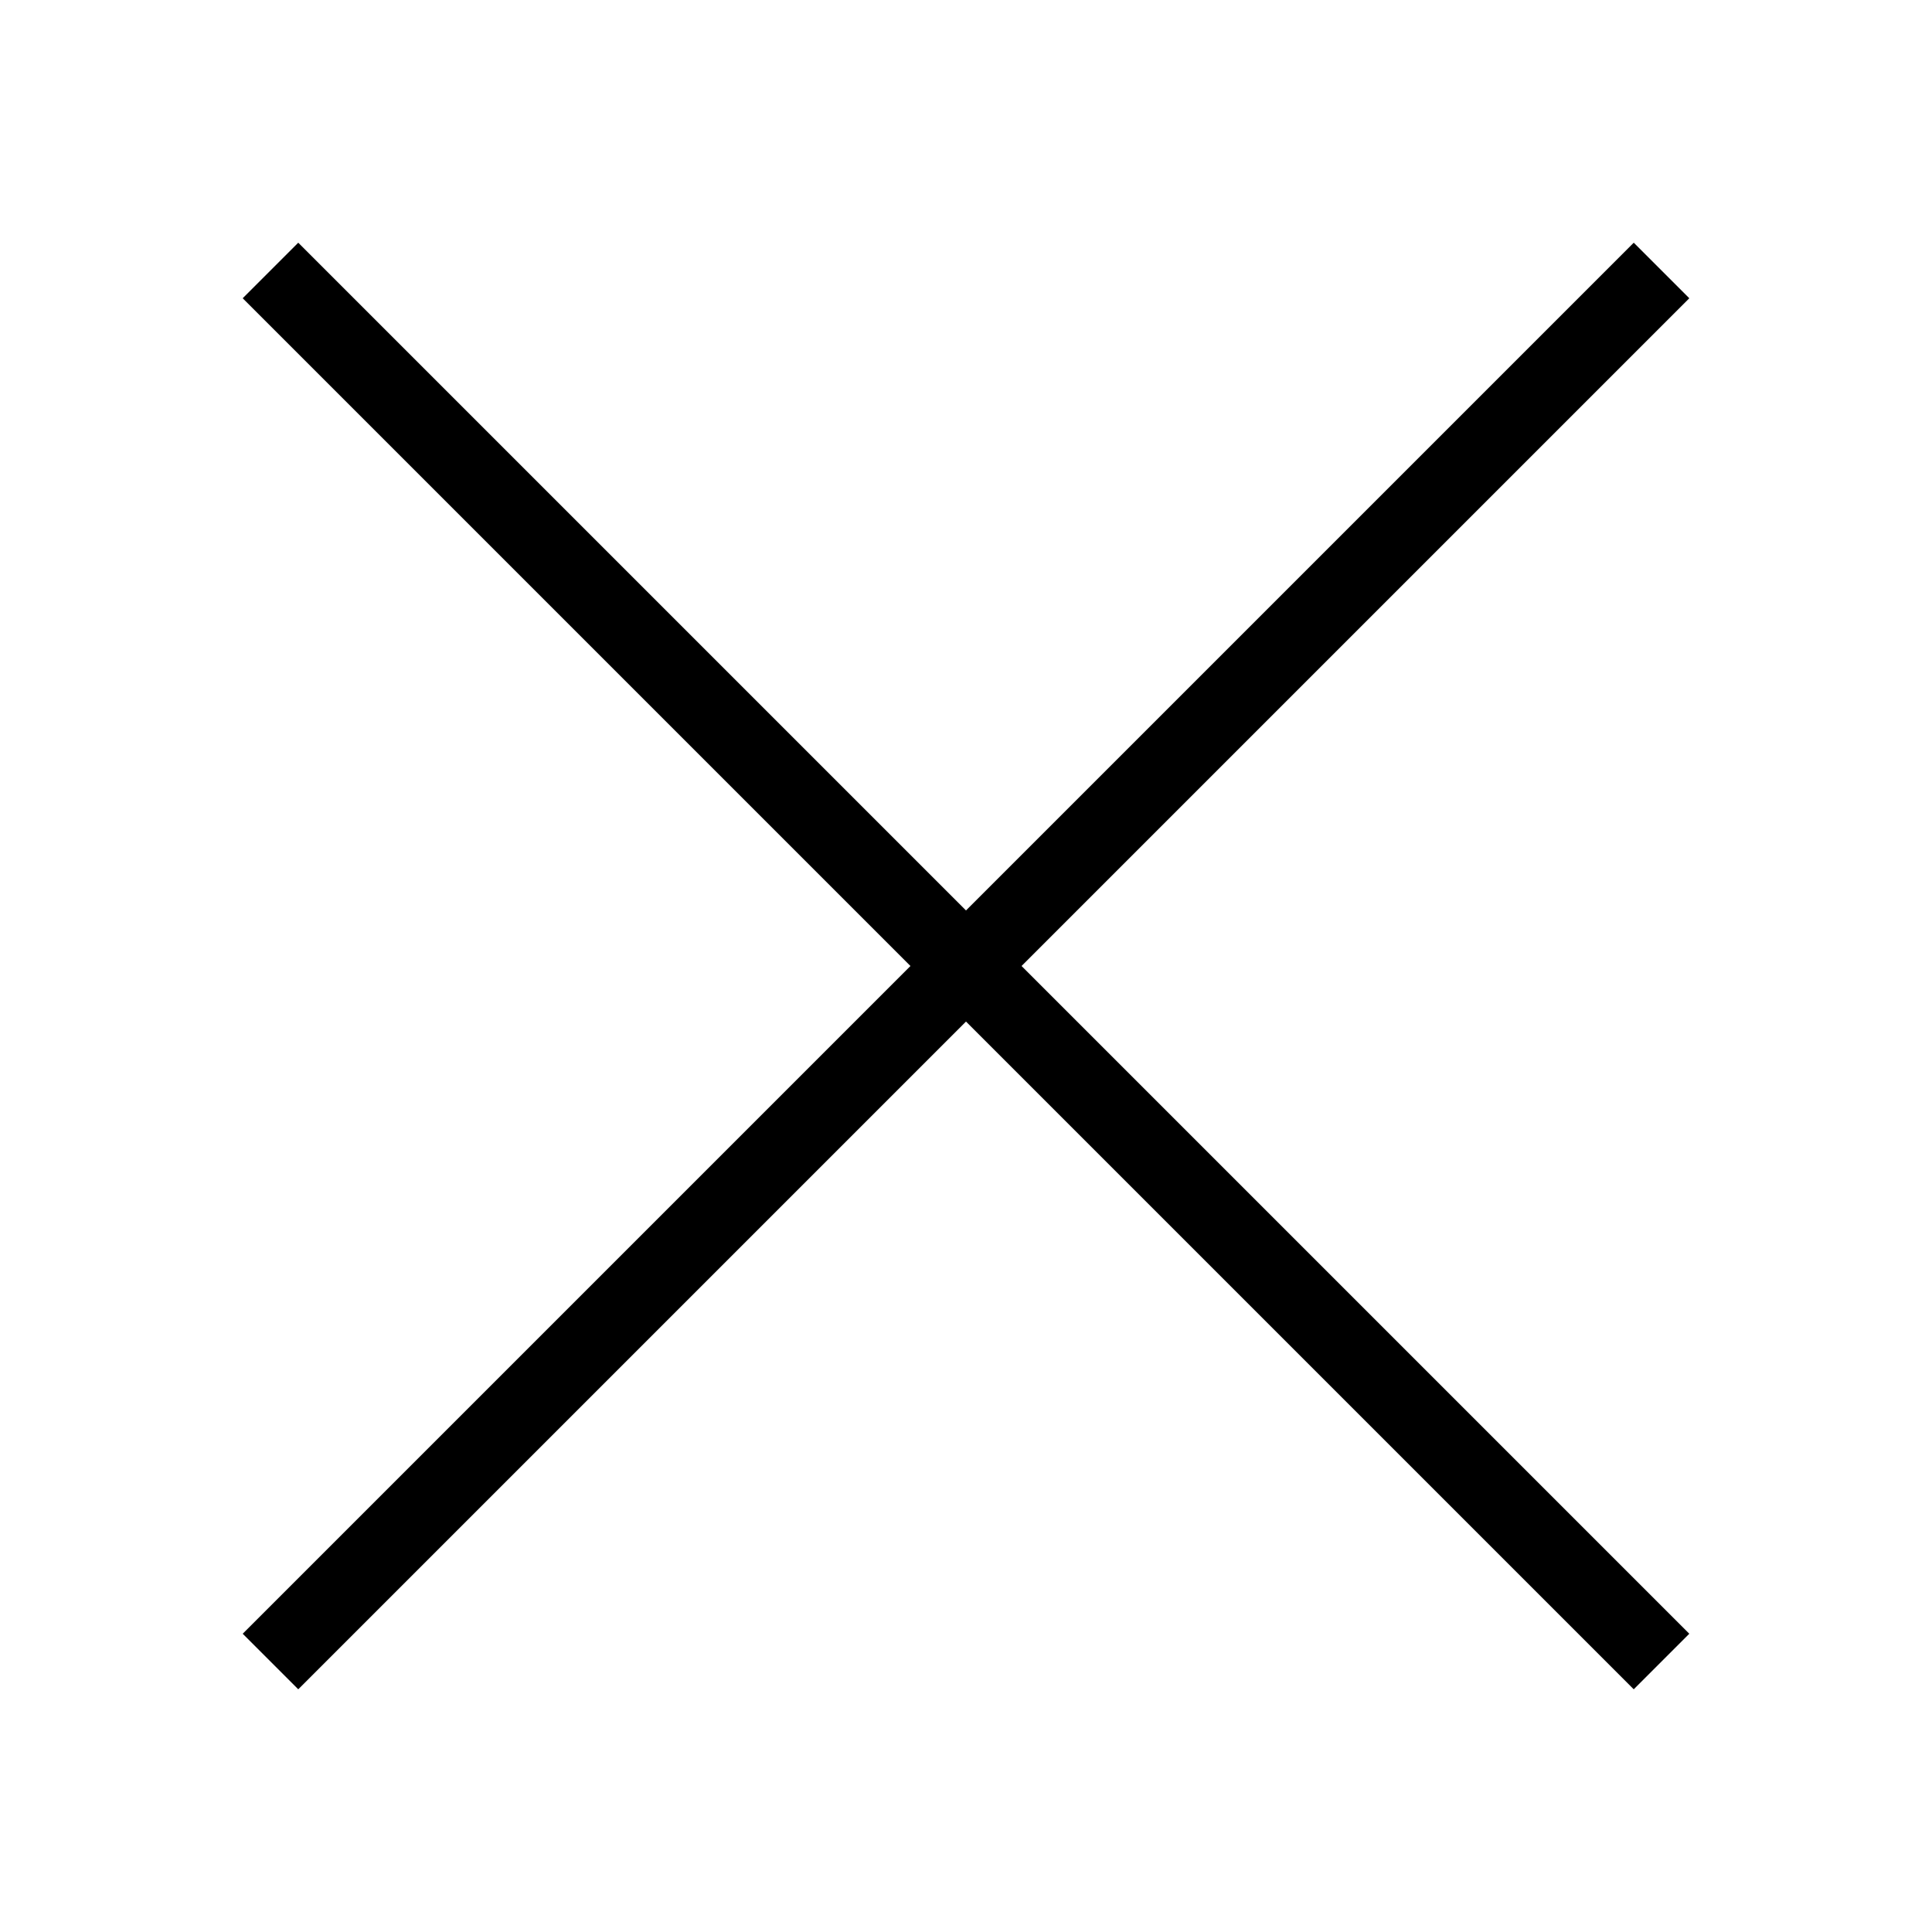
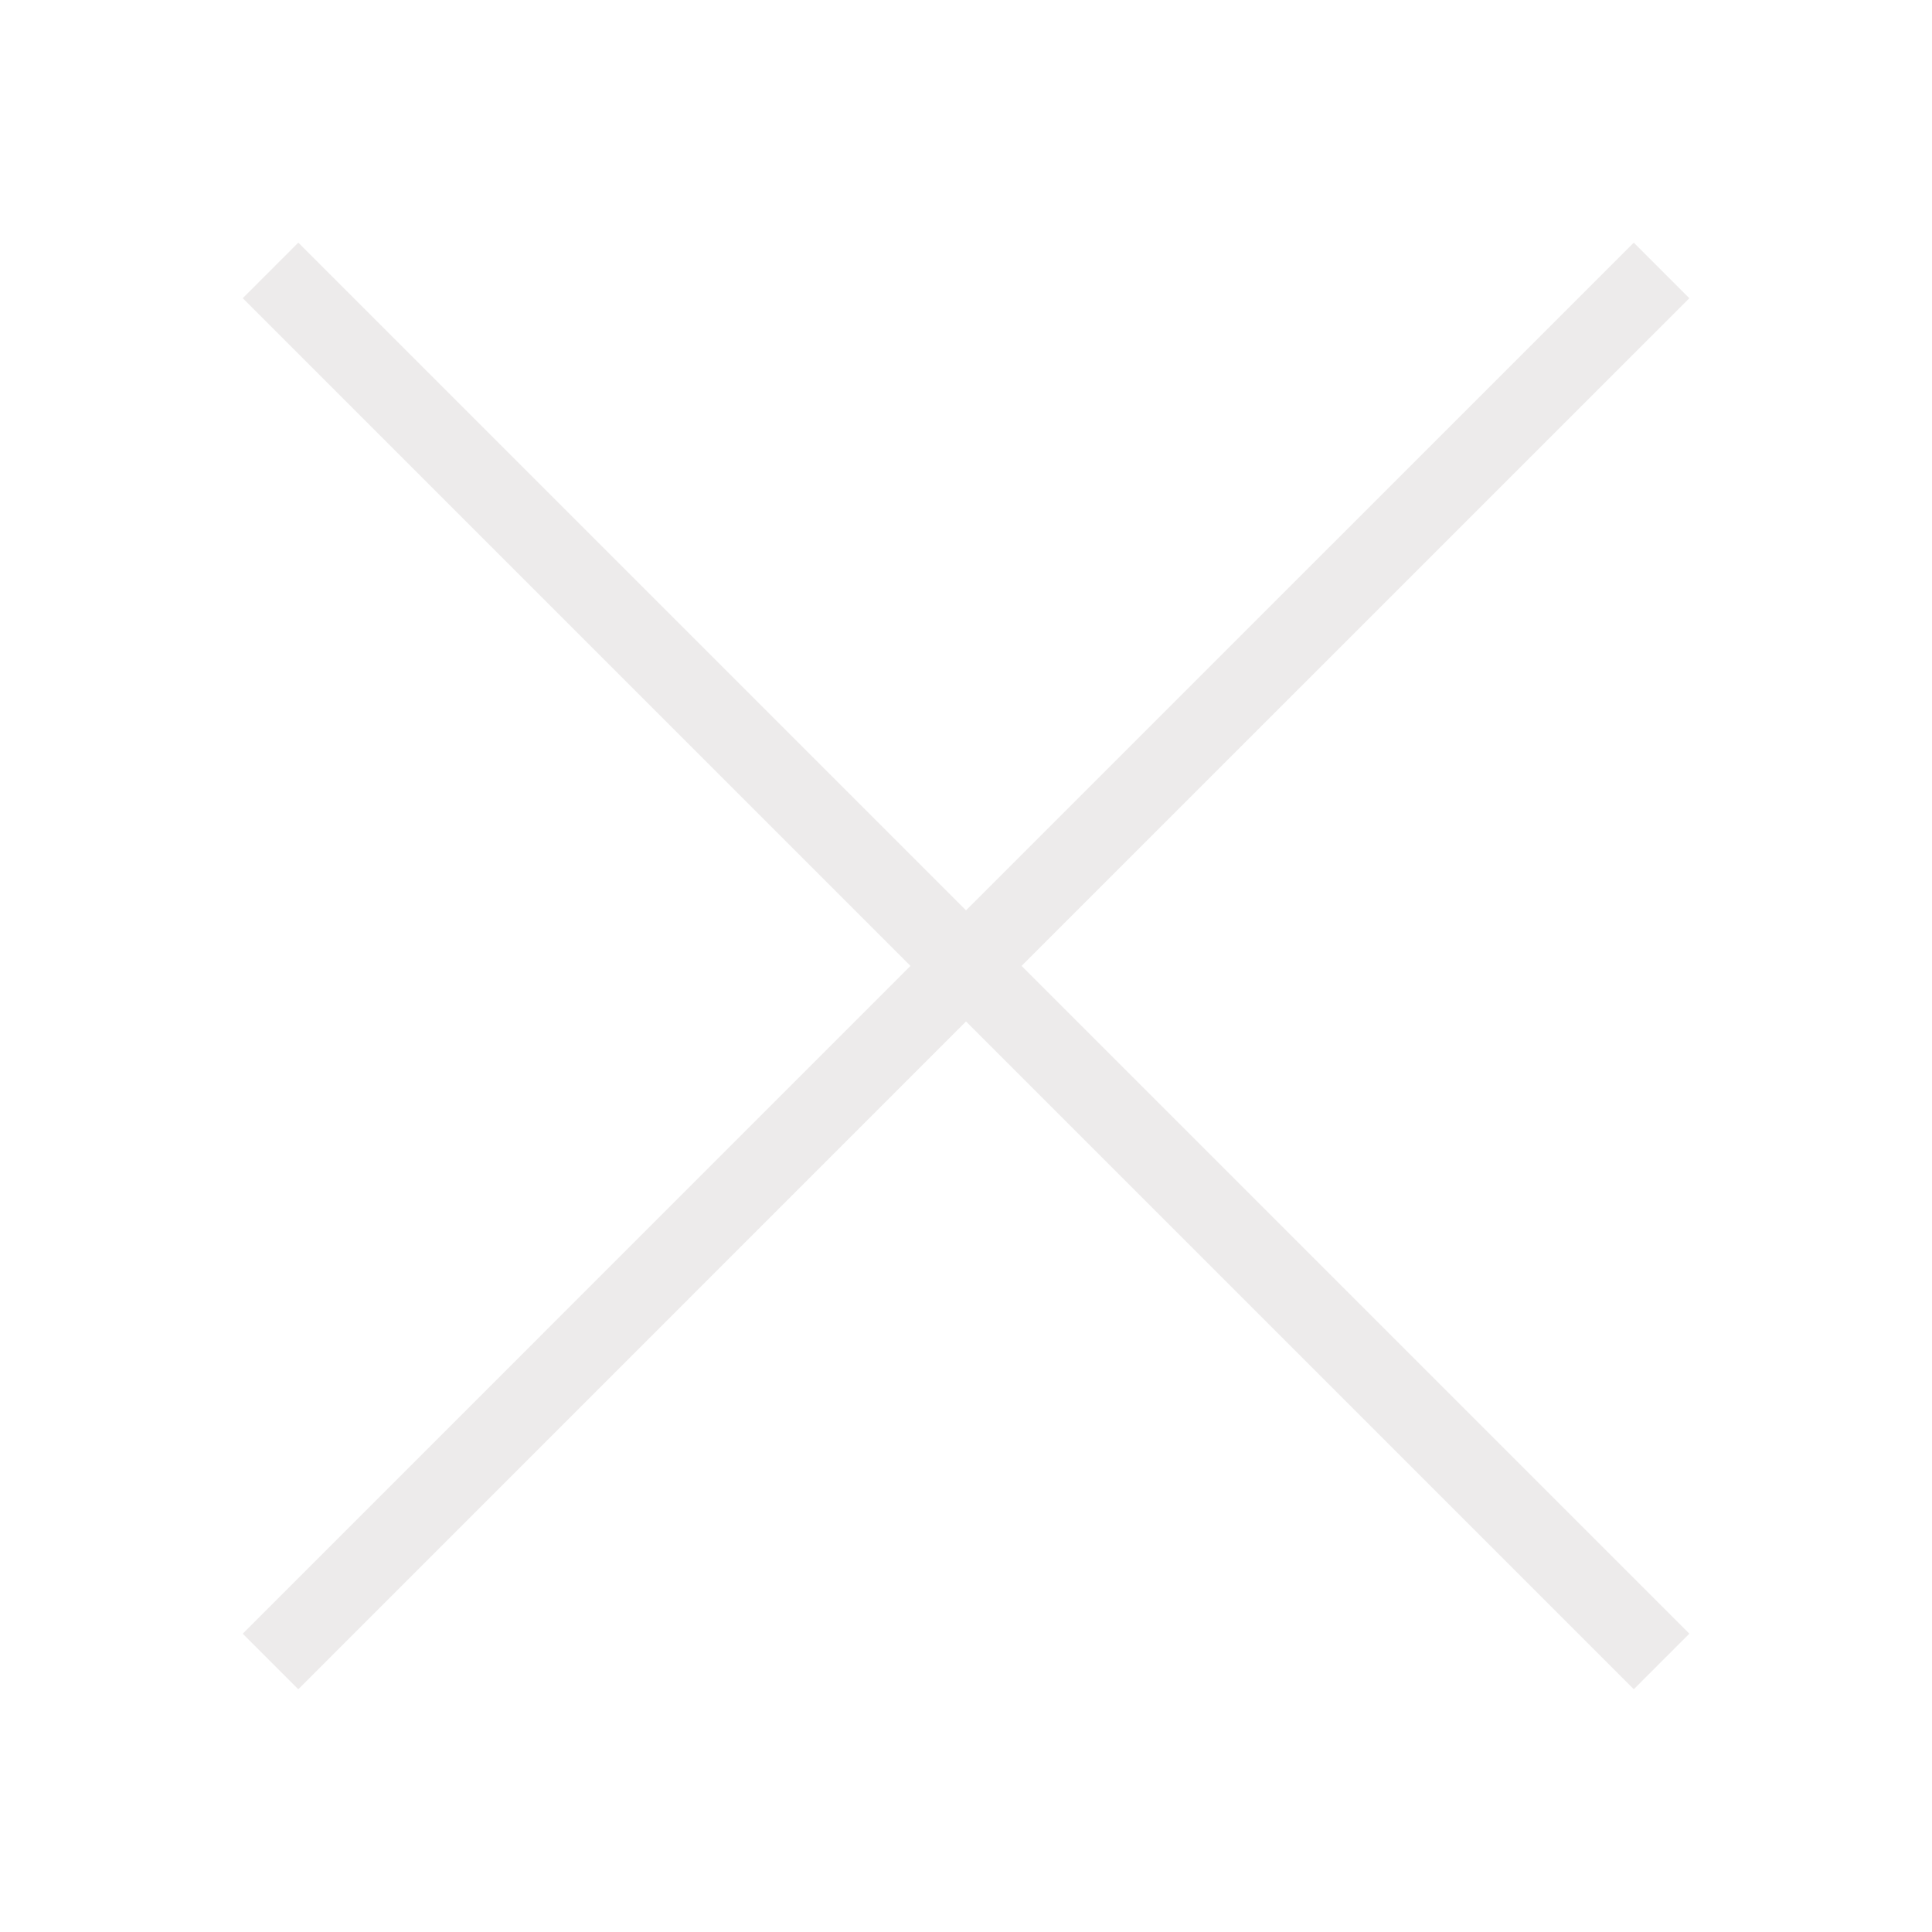
- <svg xmlns="http://www.w3.org/2000/svg" width="24" height="24" viewBox="0 0 24 24" fill="none">
-   <path d="M3.705 3.015L3.015 3.705L11.31 12L3.015 20.295L3.705 20.985L12 12.69L20.295 20.985L20.985 20.295L12.69 12L20.985 3.705L20.295 3.015L12 11.31L3.705 3.015Z" fill="black" />
+ <svg xmlns="http://www.w3.org/2000/svg" width="20" height="20" viewBox="0 0 20 20" fill="none">
+   <path d="M3.088 2.512L2.513 3.087L9.425 9.999L2.513 16.912L3.088 17.487L10 10.574L16.913 17.487L17.488 16.912L10.575 9.999L17.488 3.087L16.913 2.512L10 9.424L3.088 2.512Z" fill="#EDEBEB" />
</svg>
